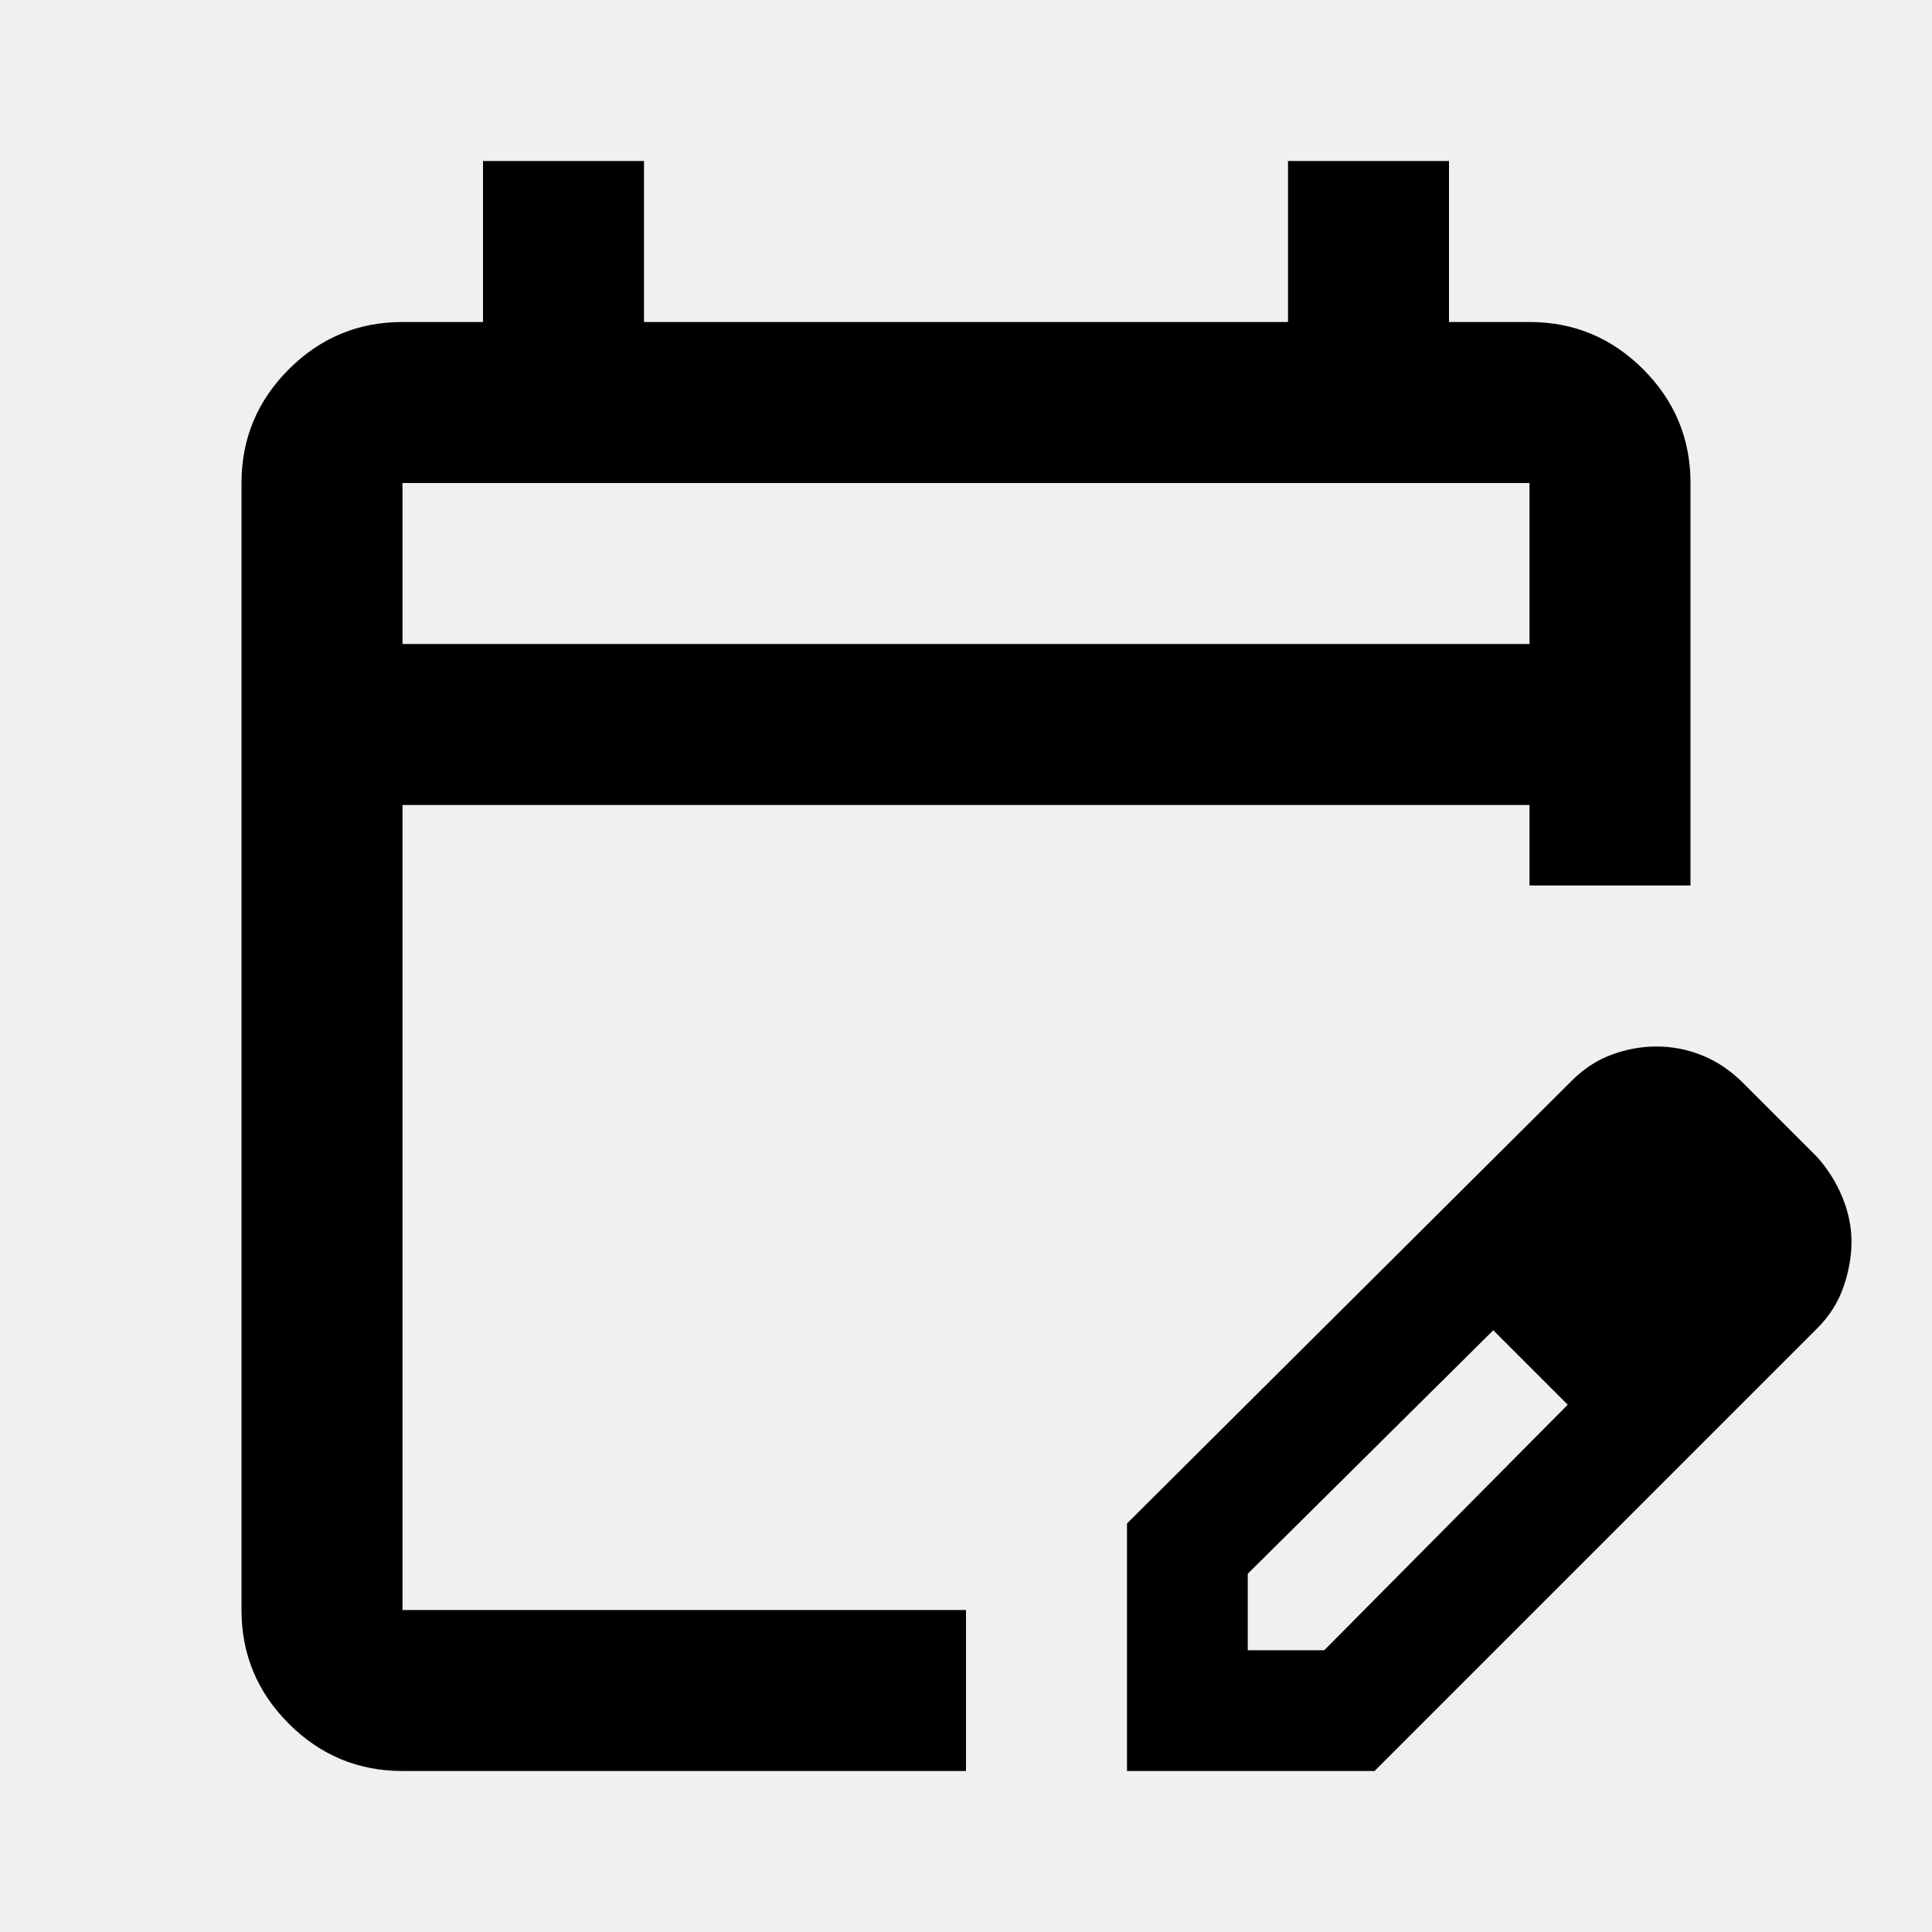
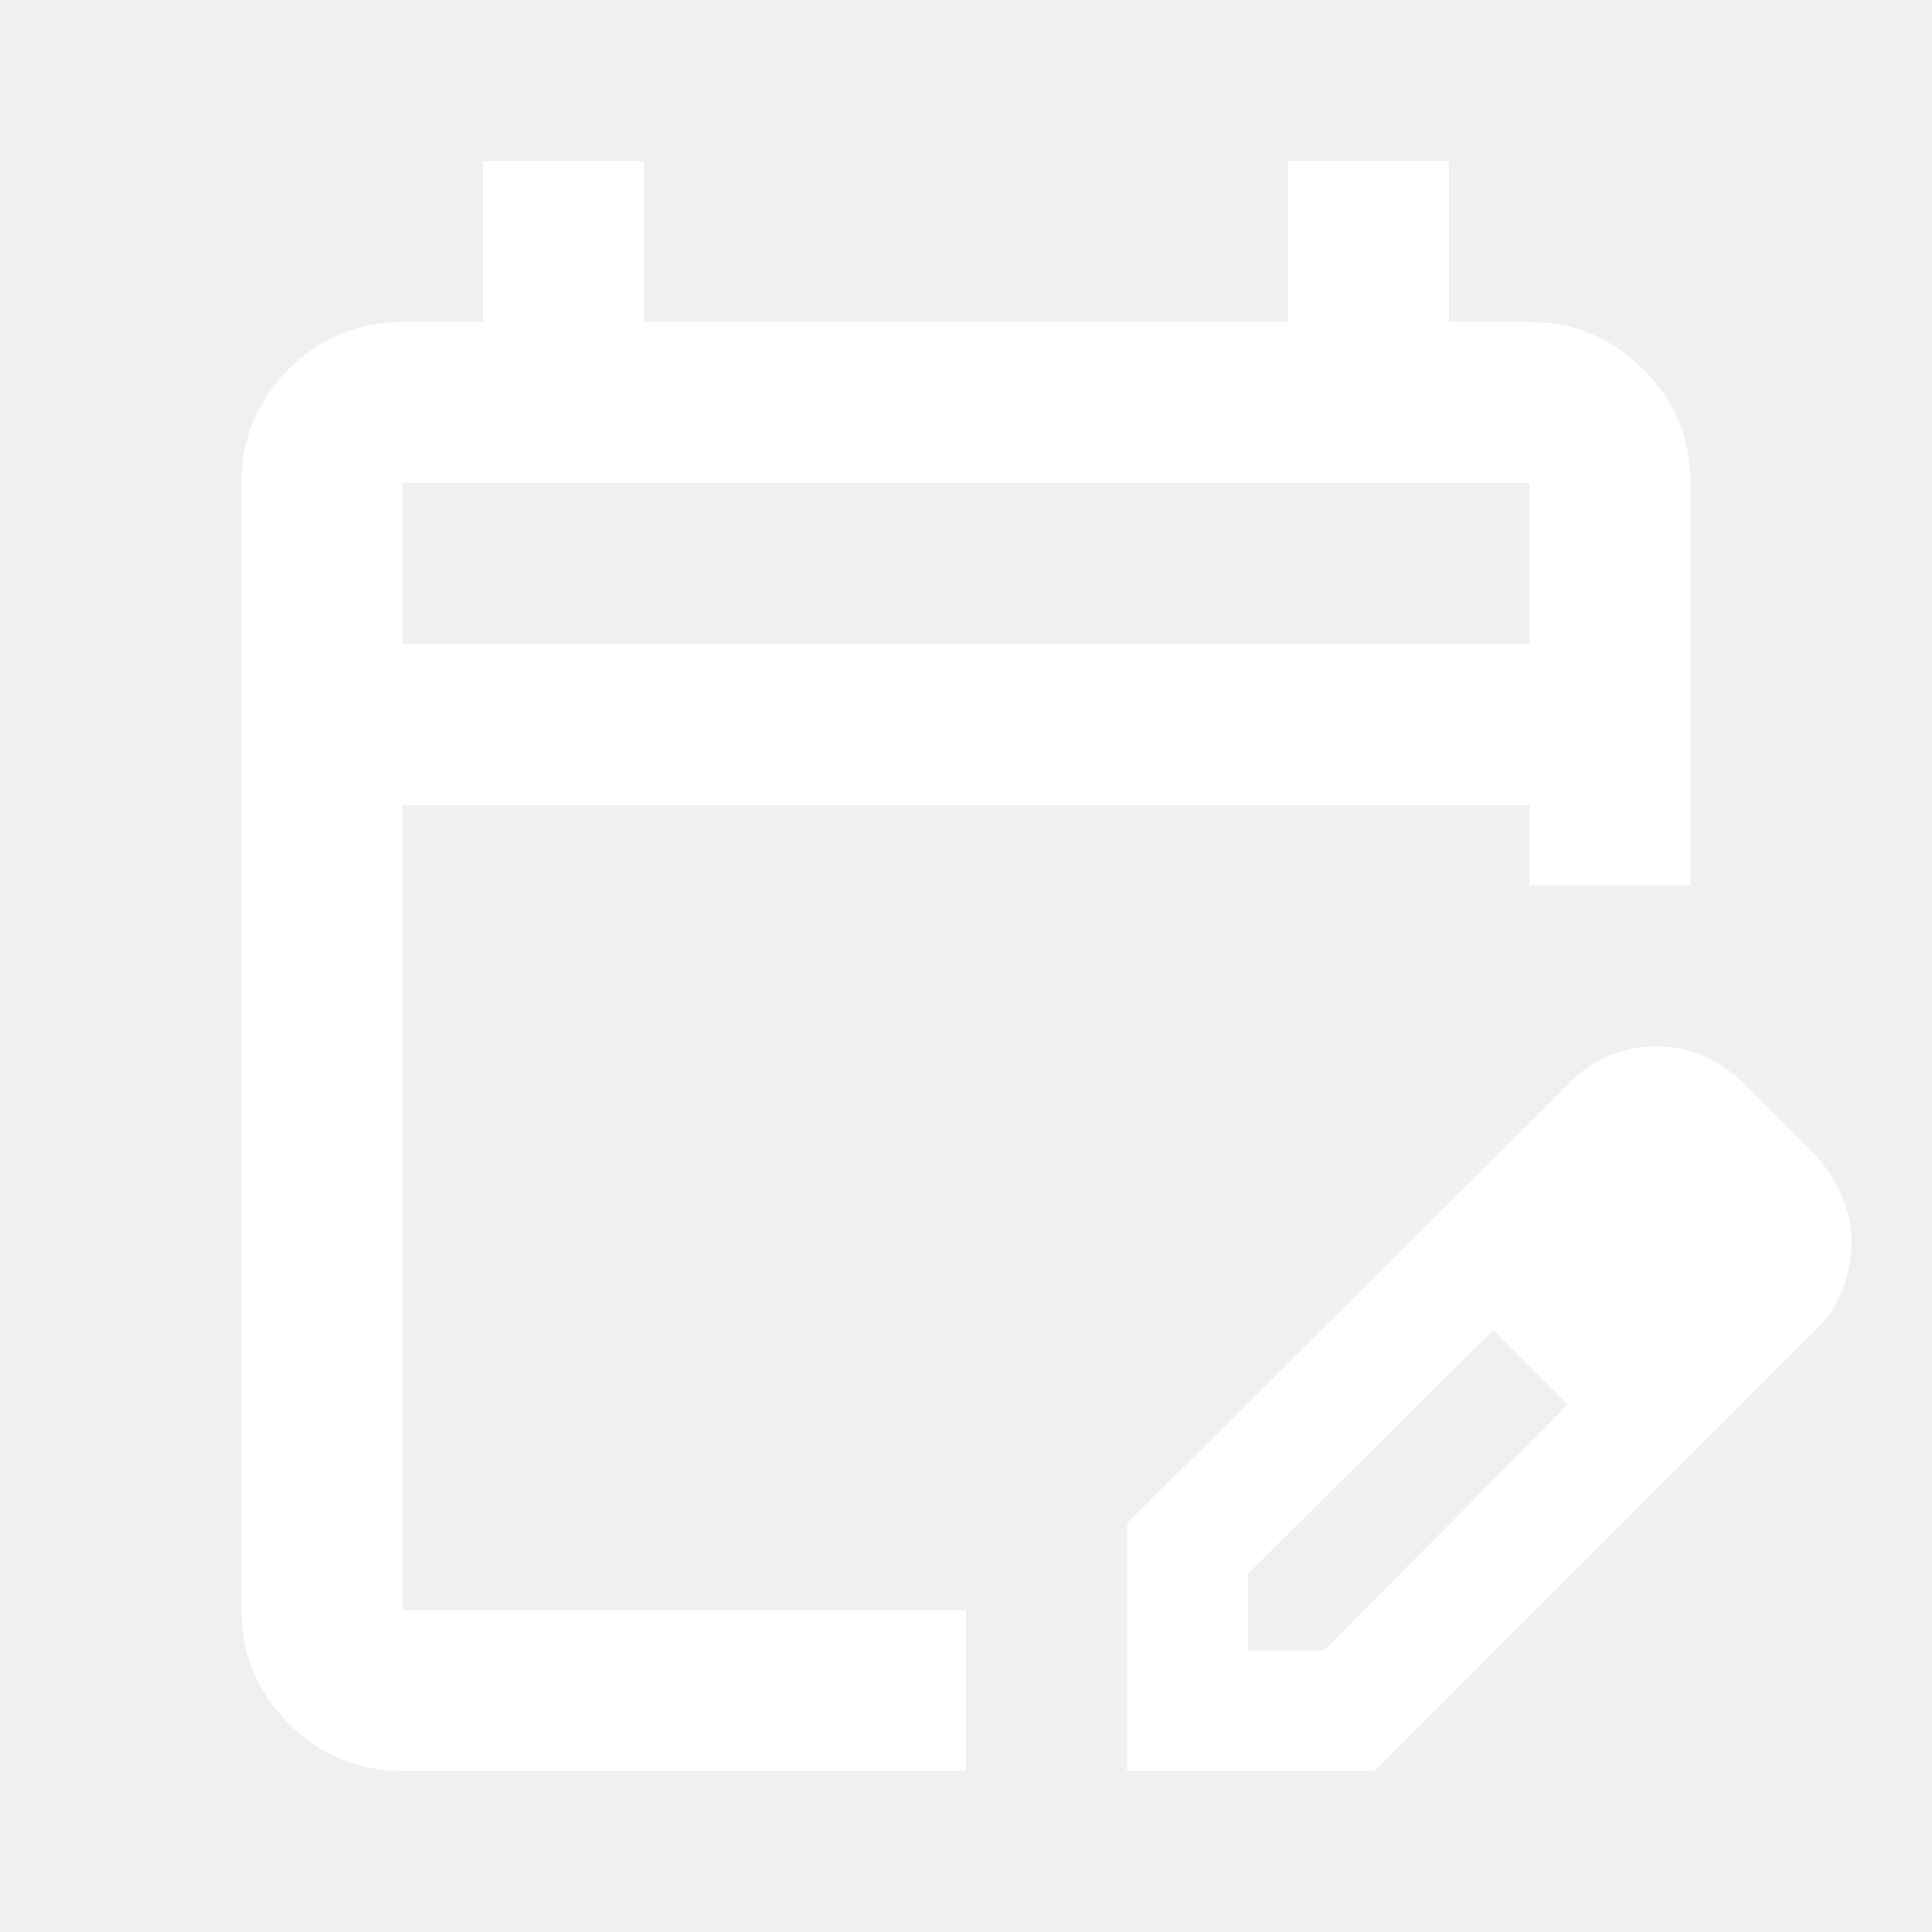
- <svg xmlns="http://www.w3.org/2000/svg" height="24px" viewBox="0 -960 960 960" width="24px" fill="black">
+ <svg xmlns="http://www.w3.org/2000/svg" height="24px" viewBox="0 -960 960 960" width="24px" fill="white">
  <path d="M200-80q-33 0-56.5-23.5T120-160v-560q0-33 23.5-56.5T200-800h40v-80h80v80h320v-80h80v80h40q33 0 56.5 23.5T840-720v200h-80v-40H200v400h280v80H200Zm0-560h560v-80H200v80Zm0 0v-80 80ZM560-80v-123l221-220q9-9 20-13t22-4q12 0 23 4.5t20 13.5l37 37q8 9 12.5 20t4.5 22q0 11-4 22.5T903-300L683-80H560Zm300-263-37-37 37 37ZM620-140h38l121-122-18-19-19-18-122 121v38Zm141-141-19-18 37 37-18-19Z" />
</svg>
